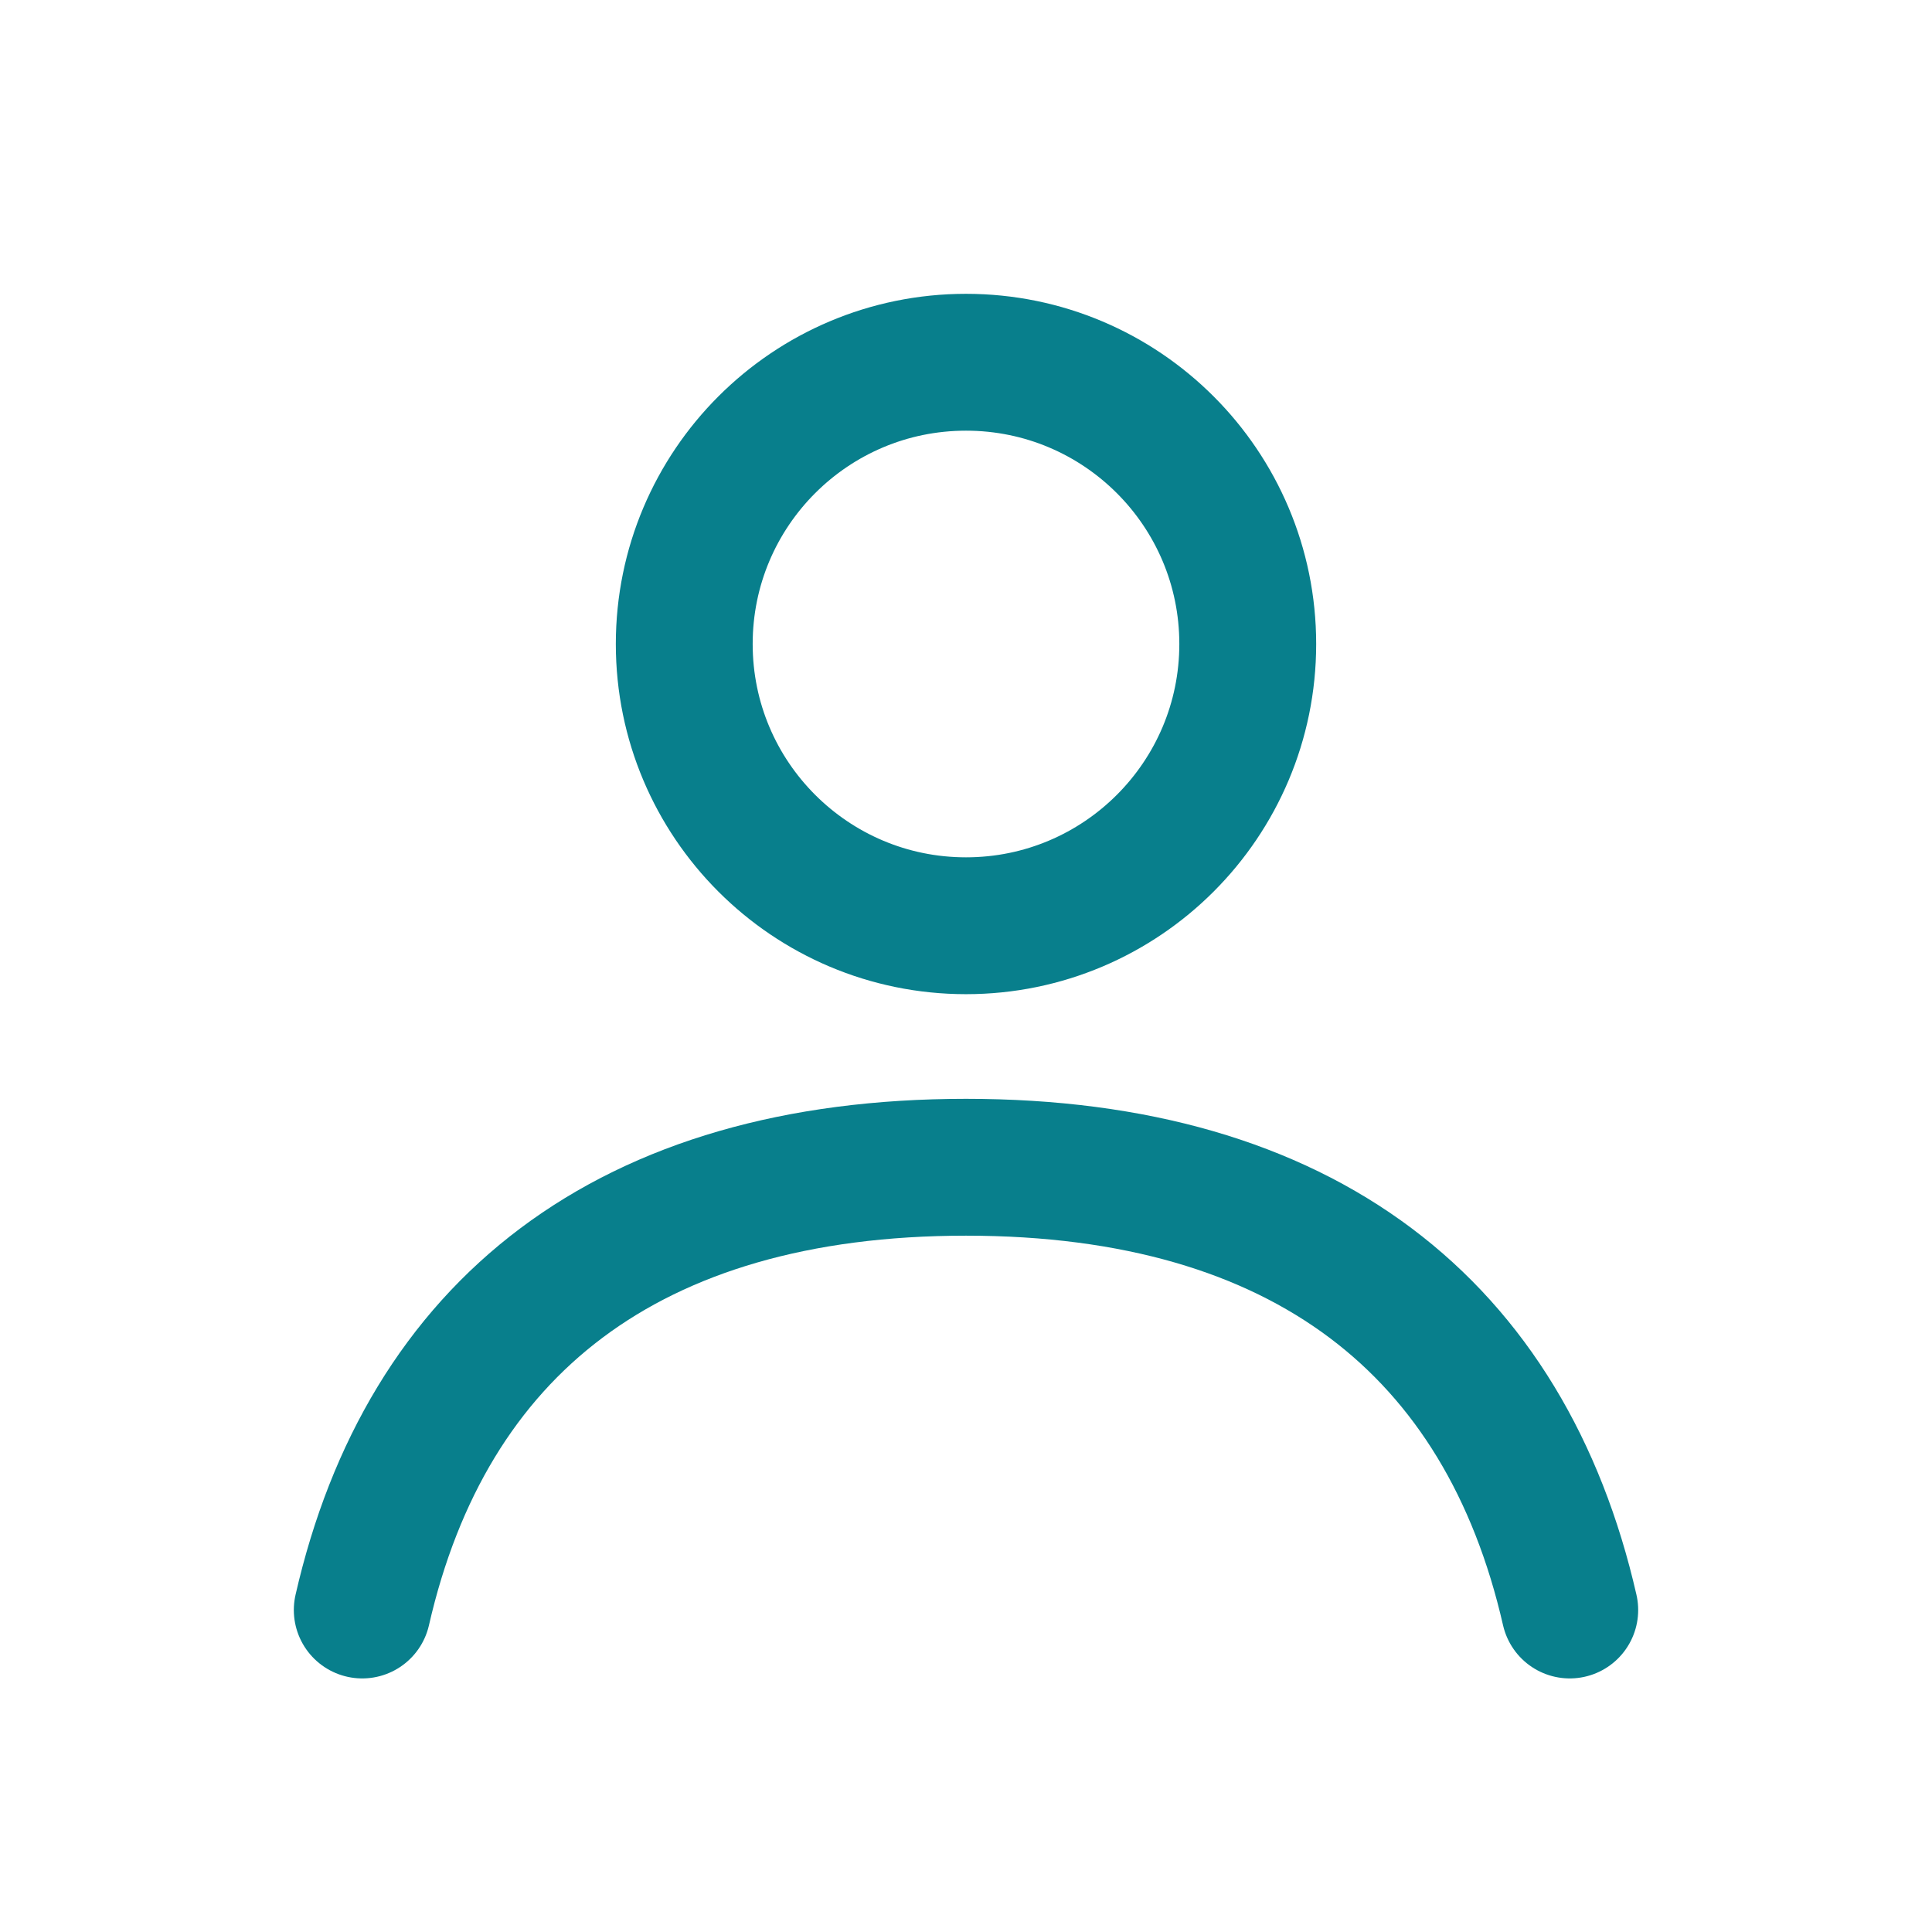
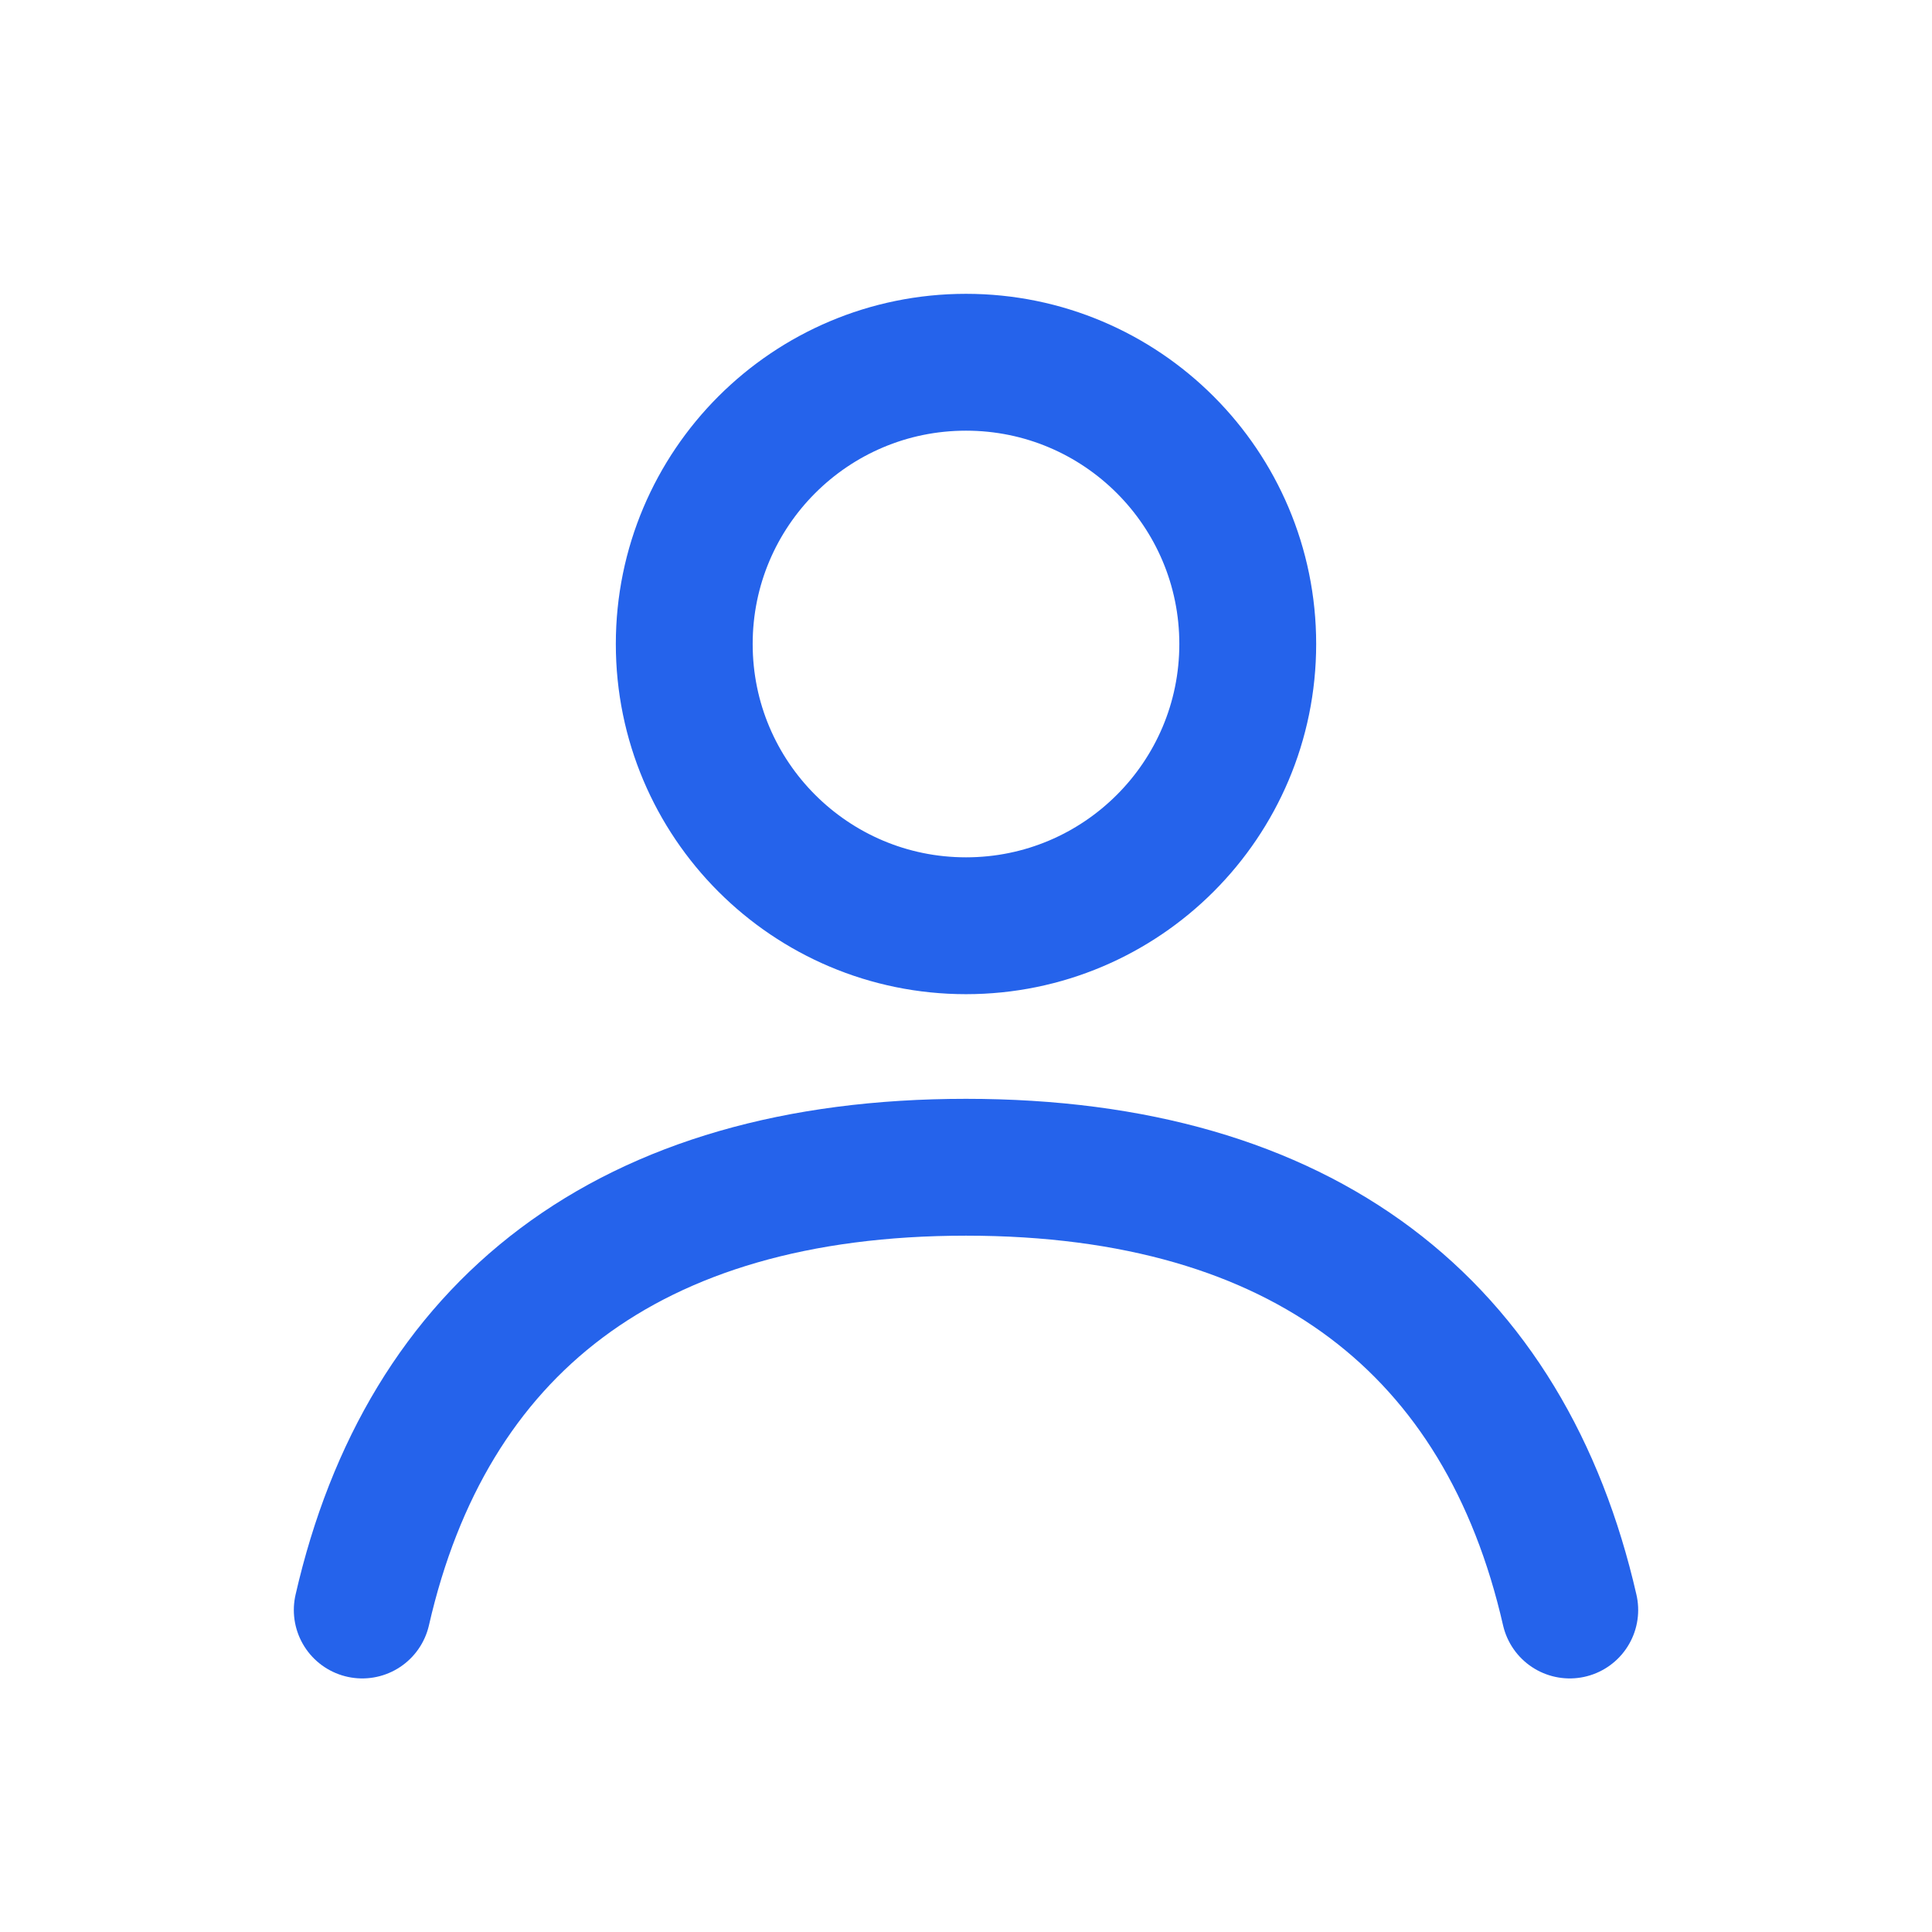
<svg xmlns="http://www.w3.org/2000/svg" width="24" height="24" viewBox="0 0 24 24" fill="none">
-   <circle cx="12" cy="8" r="3.5" stroke="#087F8C" stroke-width="1.7" />
-   <path d="M4.5 20c.8-3.5 3.3-5.5 7.5-5.5s6.7 2 7.5 5.5" stroke="#087F8C" stroke-width="1.7" stroke-linecap="round" />
+   <circle cx="12" cy="8" r="3.5" stroke="#2563eb" stroke-width="1.7" />
+   <path d="M4.5 20c.8-3.5 3.3-5.5 7.5-5.5s6.7 2 7.5 5.5" stroke="#2563eb" stroke-width="1.7" stroke-linecap="round" />
</svg>
